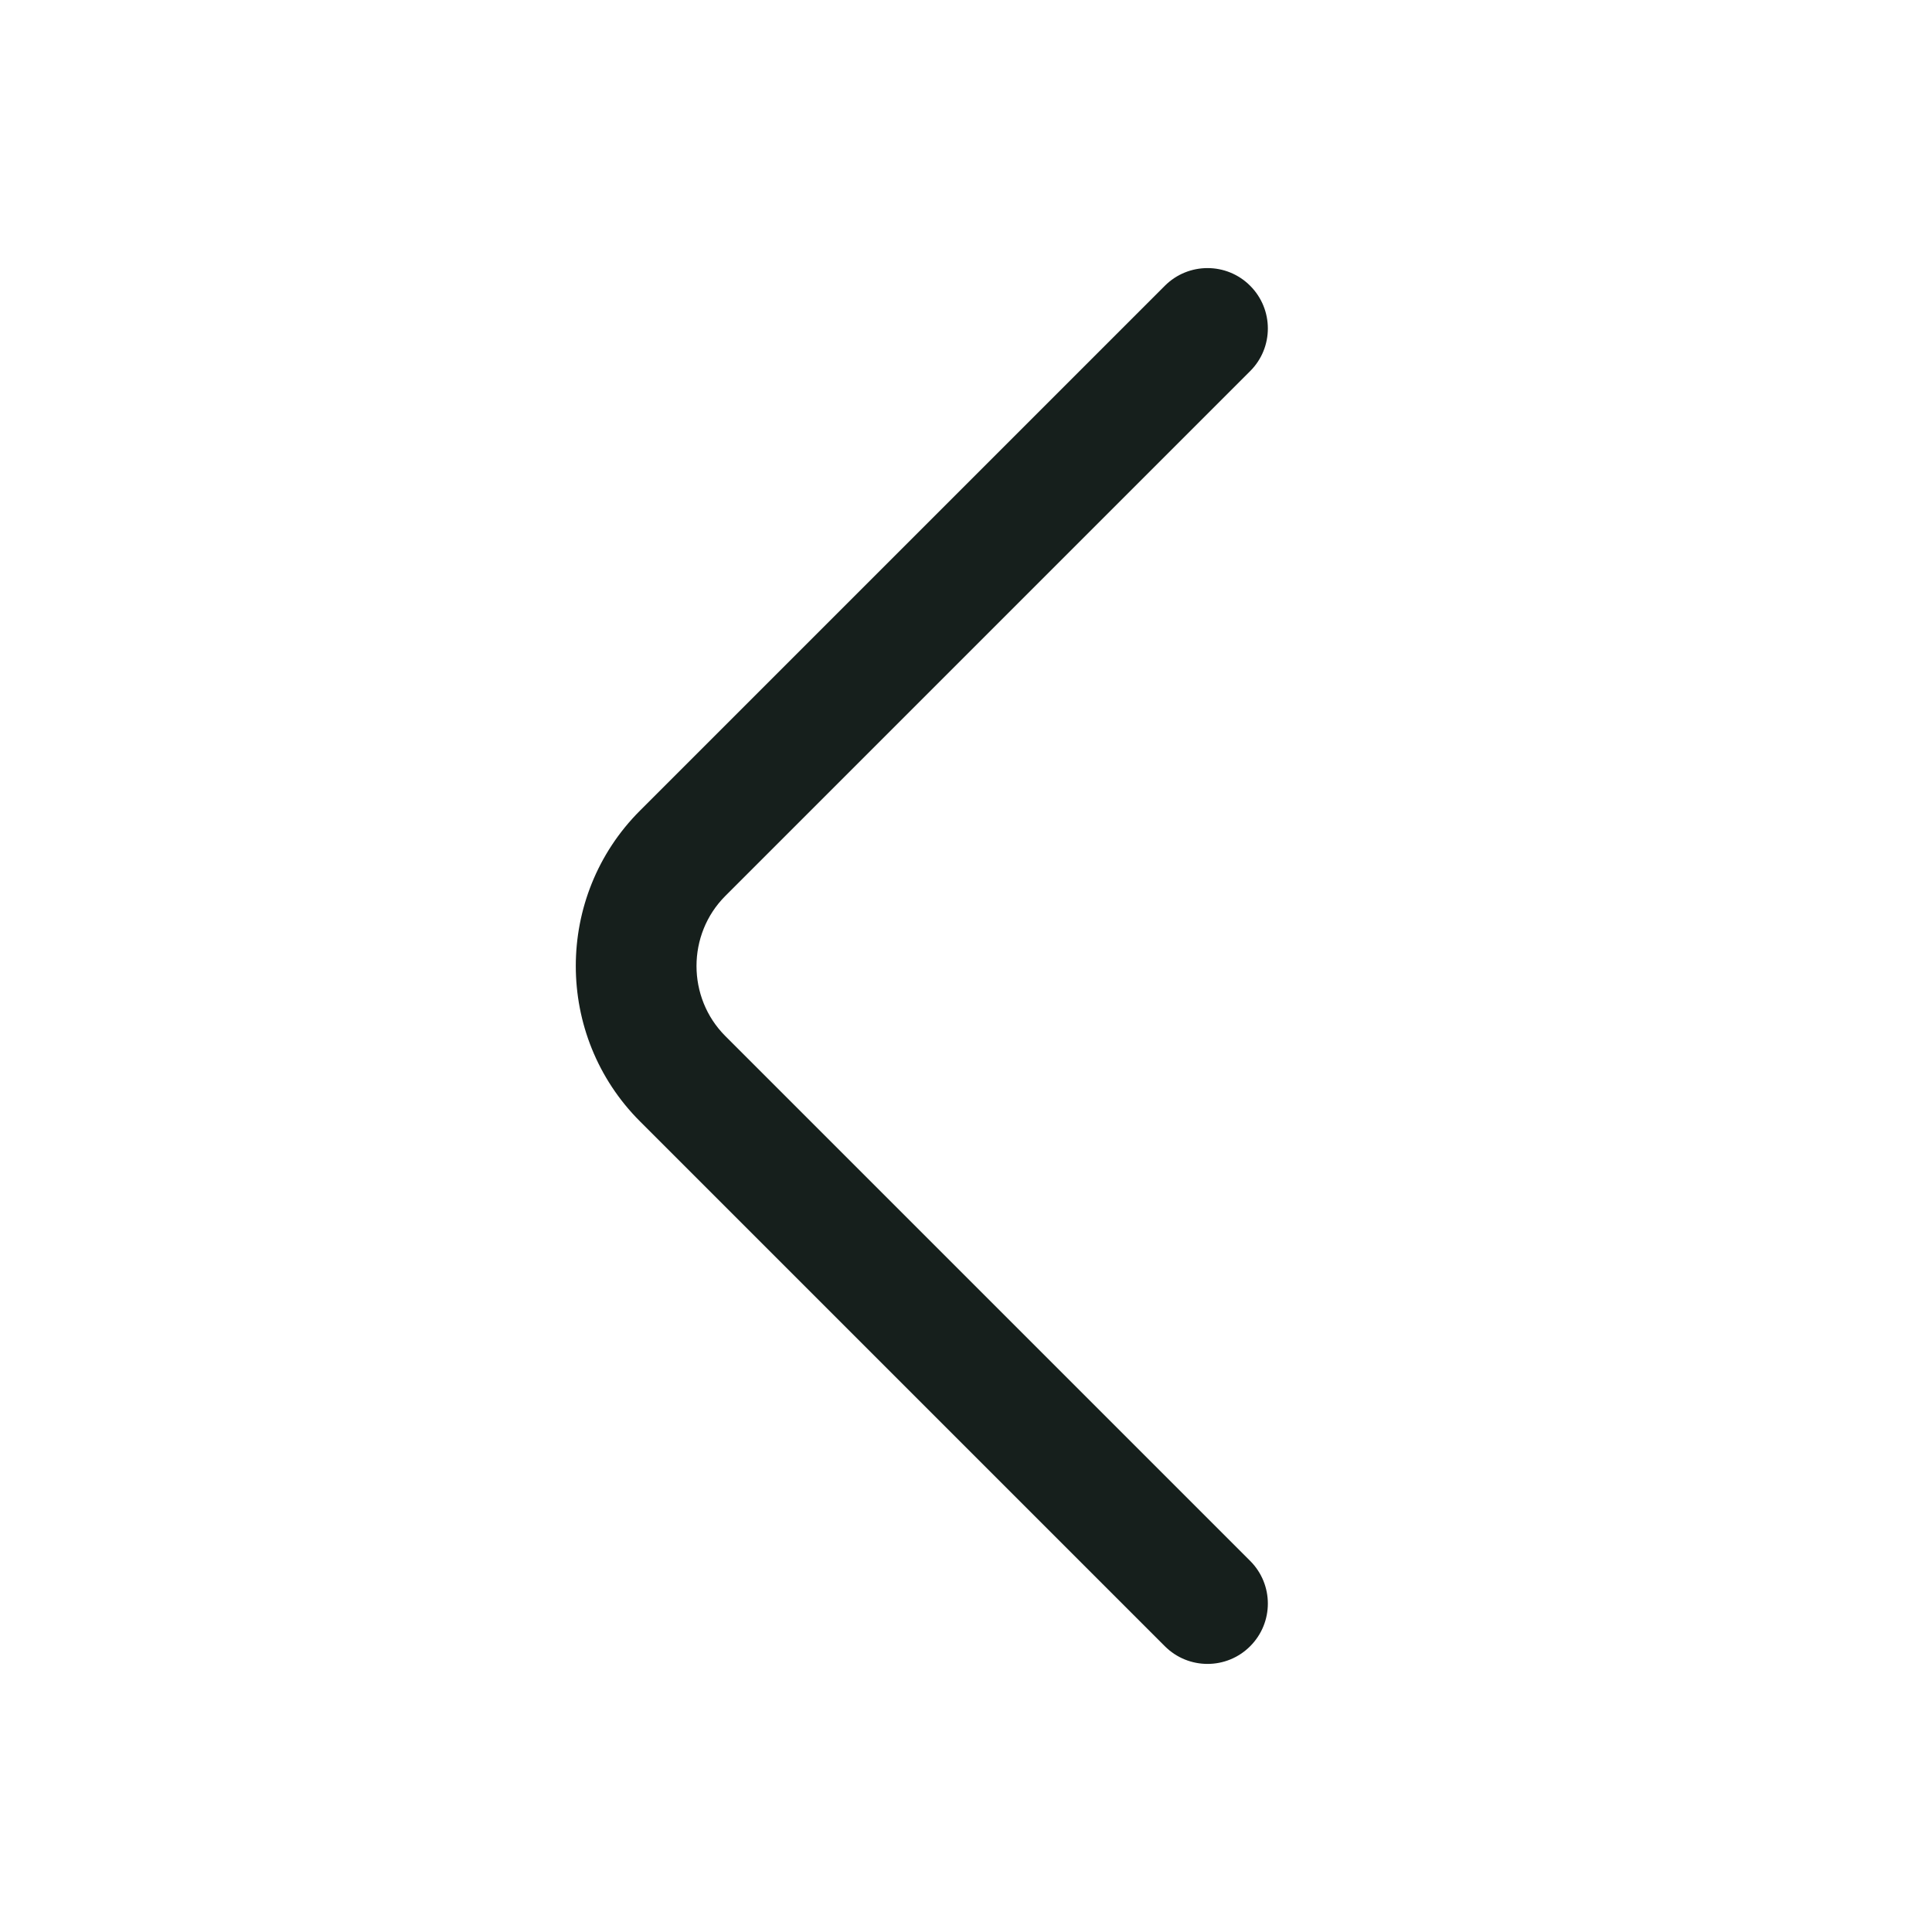
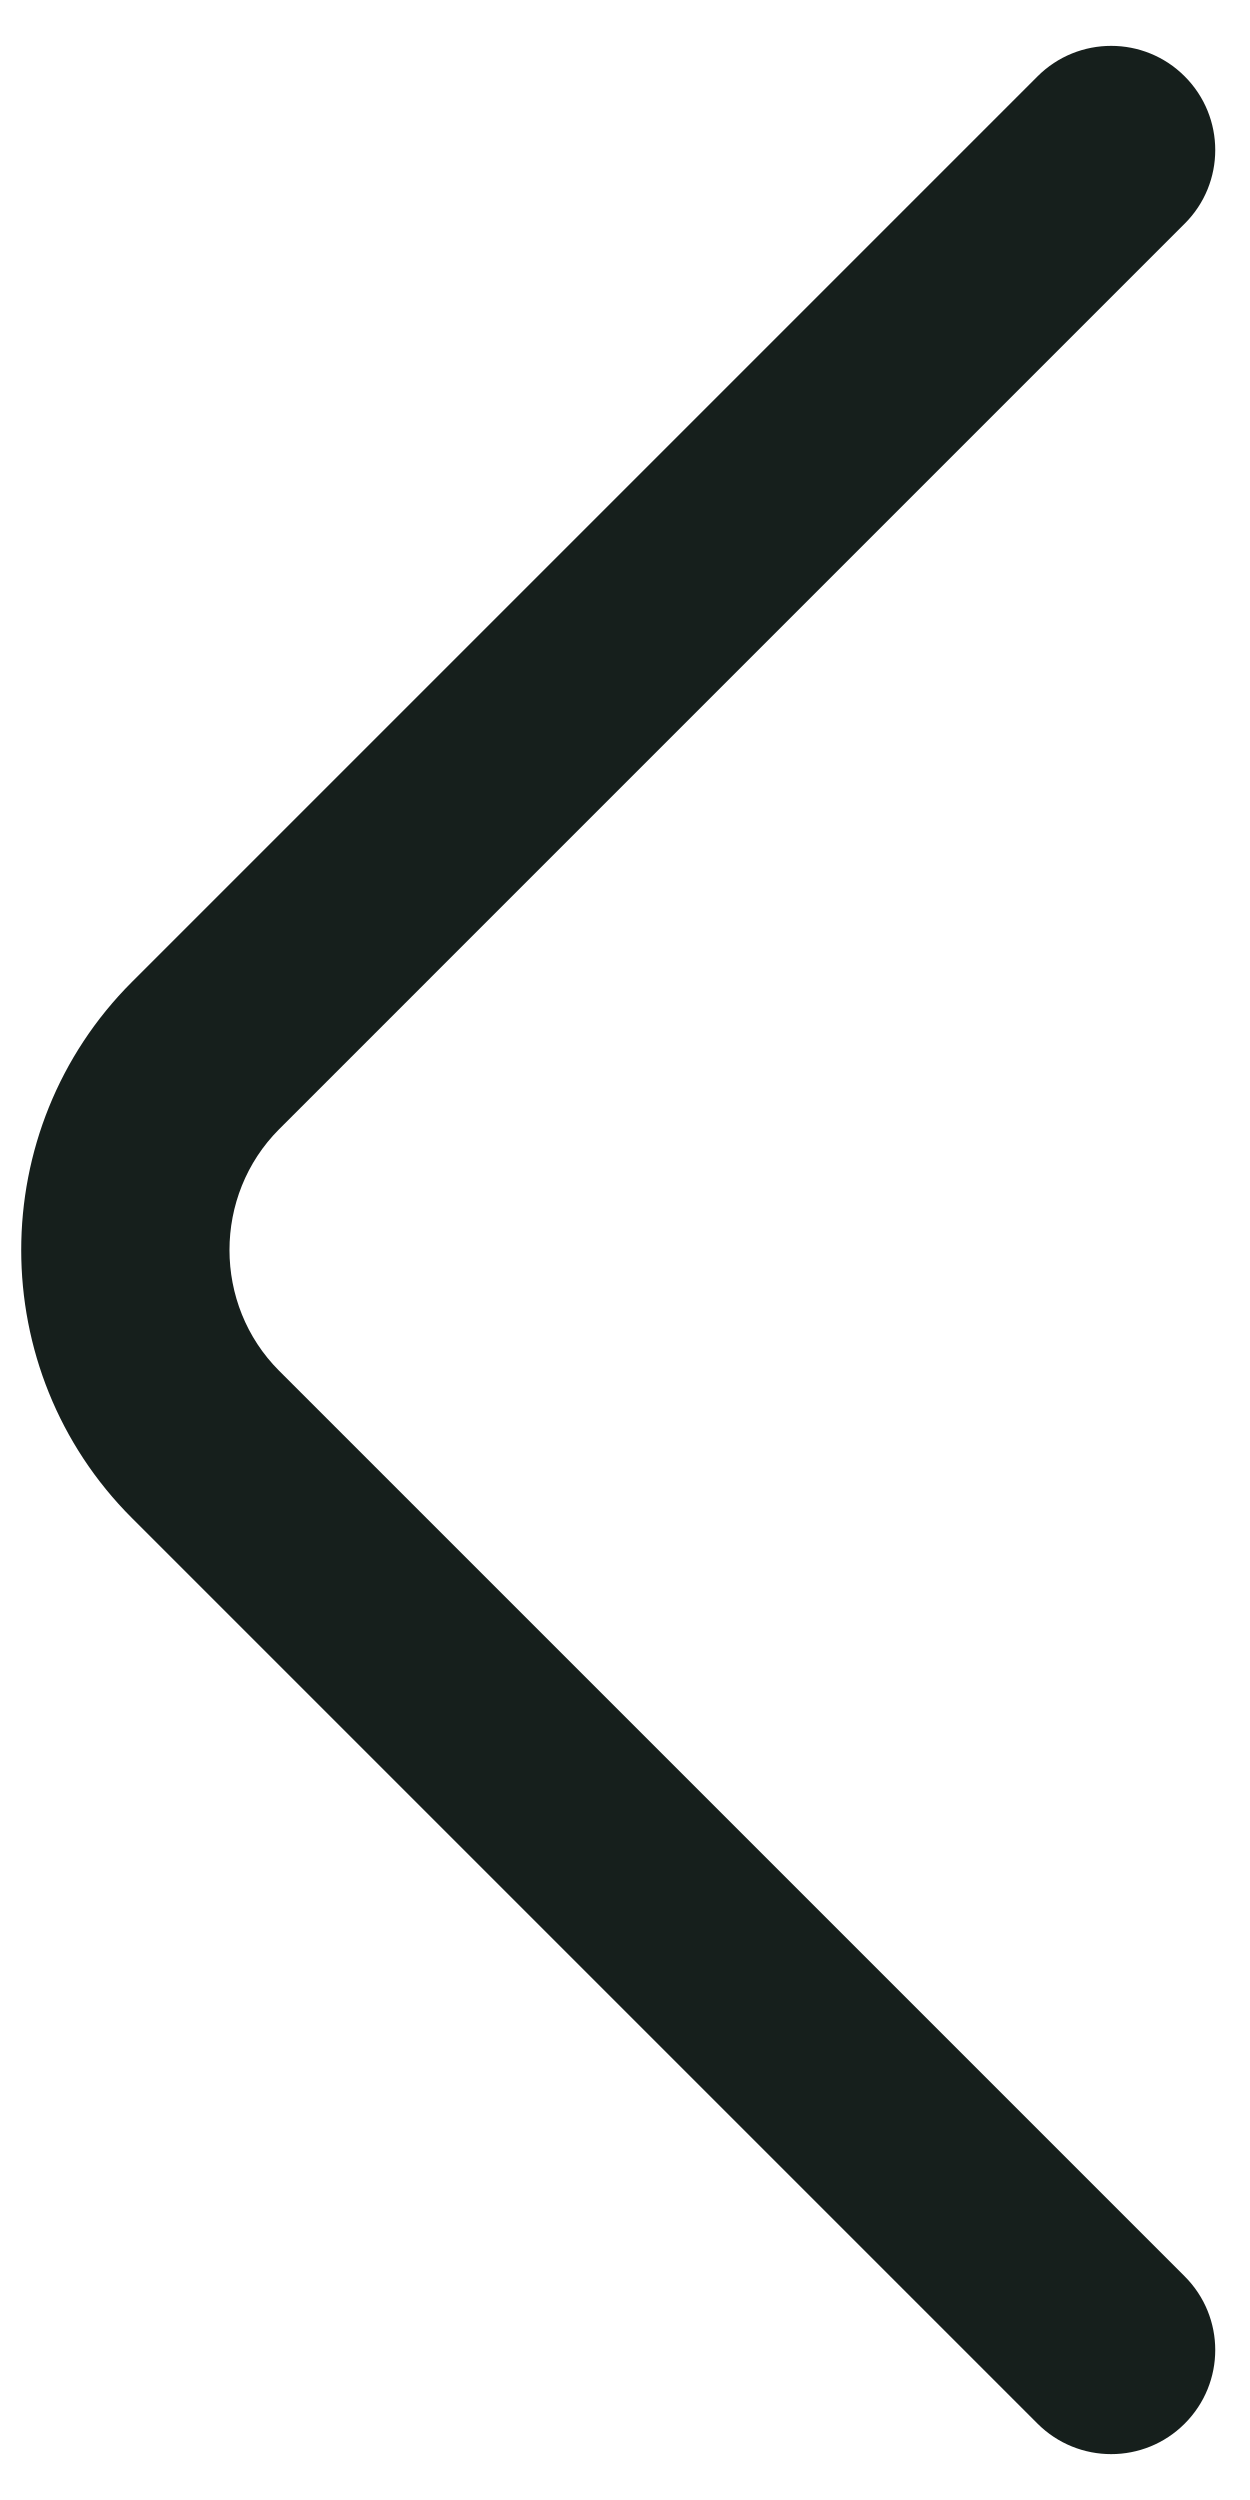
- <svg xmlns="http://www.w3.org/2000/svg" width="24" height="24" viewBox="0 0 24 24" fill="none">
-   <path fill-rule="evenodd" clip-rule="evenodd" d="M15.53 3.55C15.823 3.843 15.823 4.318 15.53 4.61L9.01 11.13C8.533 11.607 8.533 12.393 9.01 12.87L15.53 19.39C15.823 19.683 15.823 20.157 15.53 20.45C15.238 20.743 14.763 20.743 14.47 20.45L7.95 13.93C6.887 12.867 6.887 11.133 7.95 10.07L14.47 3.55C14.763 3.257 15.238 3.257 15.53 3.55Z" fill="#161F1C" />
+ <svg xmlns="http://www.w3.org/2000/svg" width="9" height="18" viewBox="0 0 9 18" fill="none">
+   <path fill-rule="evenodd" clip-rule="evenodd" d="M8.53 0.55C8.823 0.843 8.823 1.318 8.53 1.61L2.01 8.13C1.533 8.608 1.533 9.393 2.01 9.87L8.53 16.39C8.823 16.683 8.823 17.157 8.53 17.45C8.238 17.743 7.763 17.743 7.47 17.45L0.95 10.93C-0.113 9.868 -0.113 8.133 0.95 7.07L7.47 0.55C7.763 0.257 8.238 0.257 8.53 0.55Z" fill="#161F1C" />
</svg>
